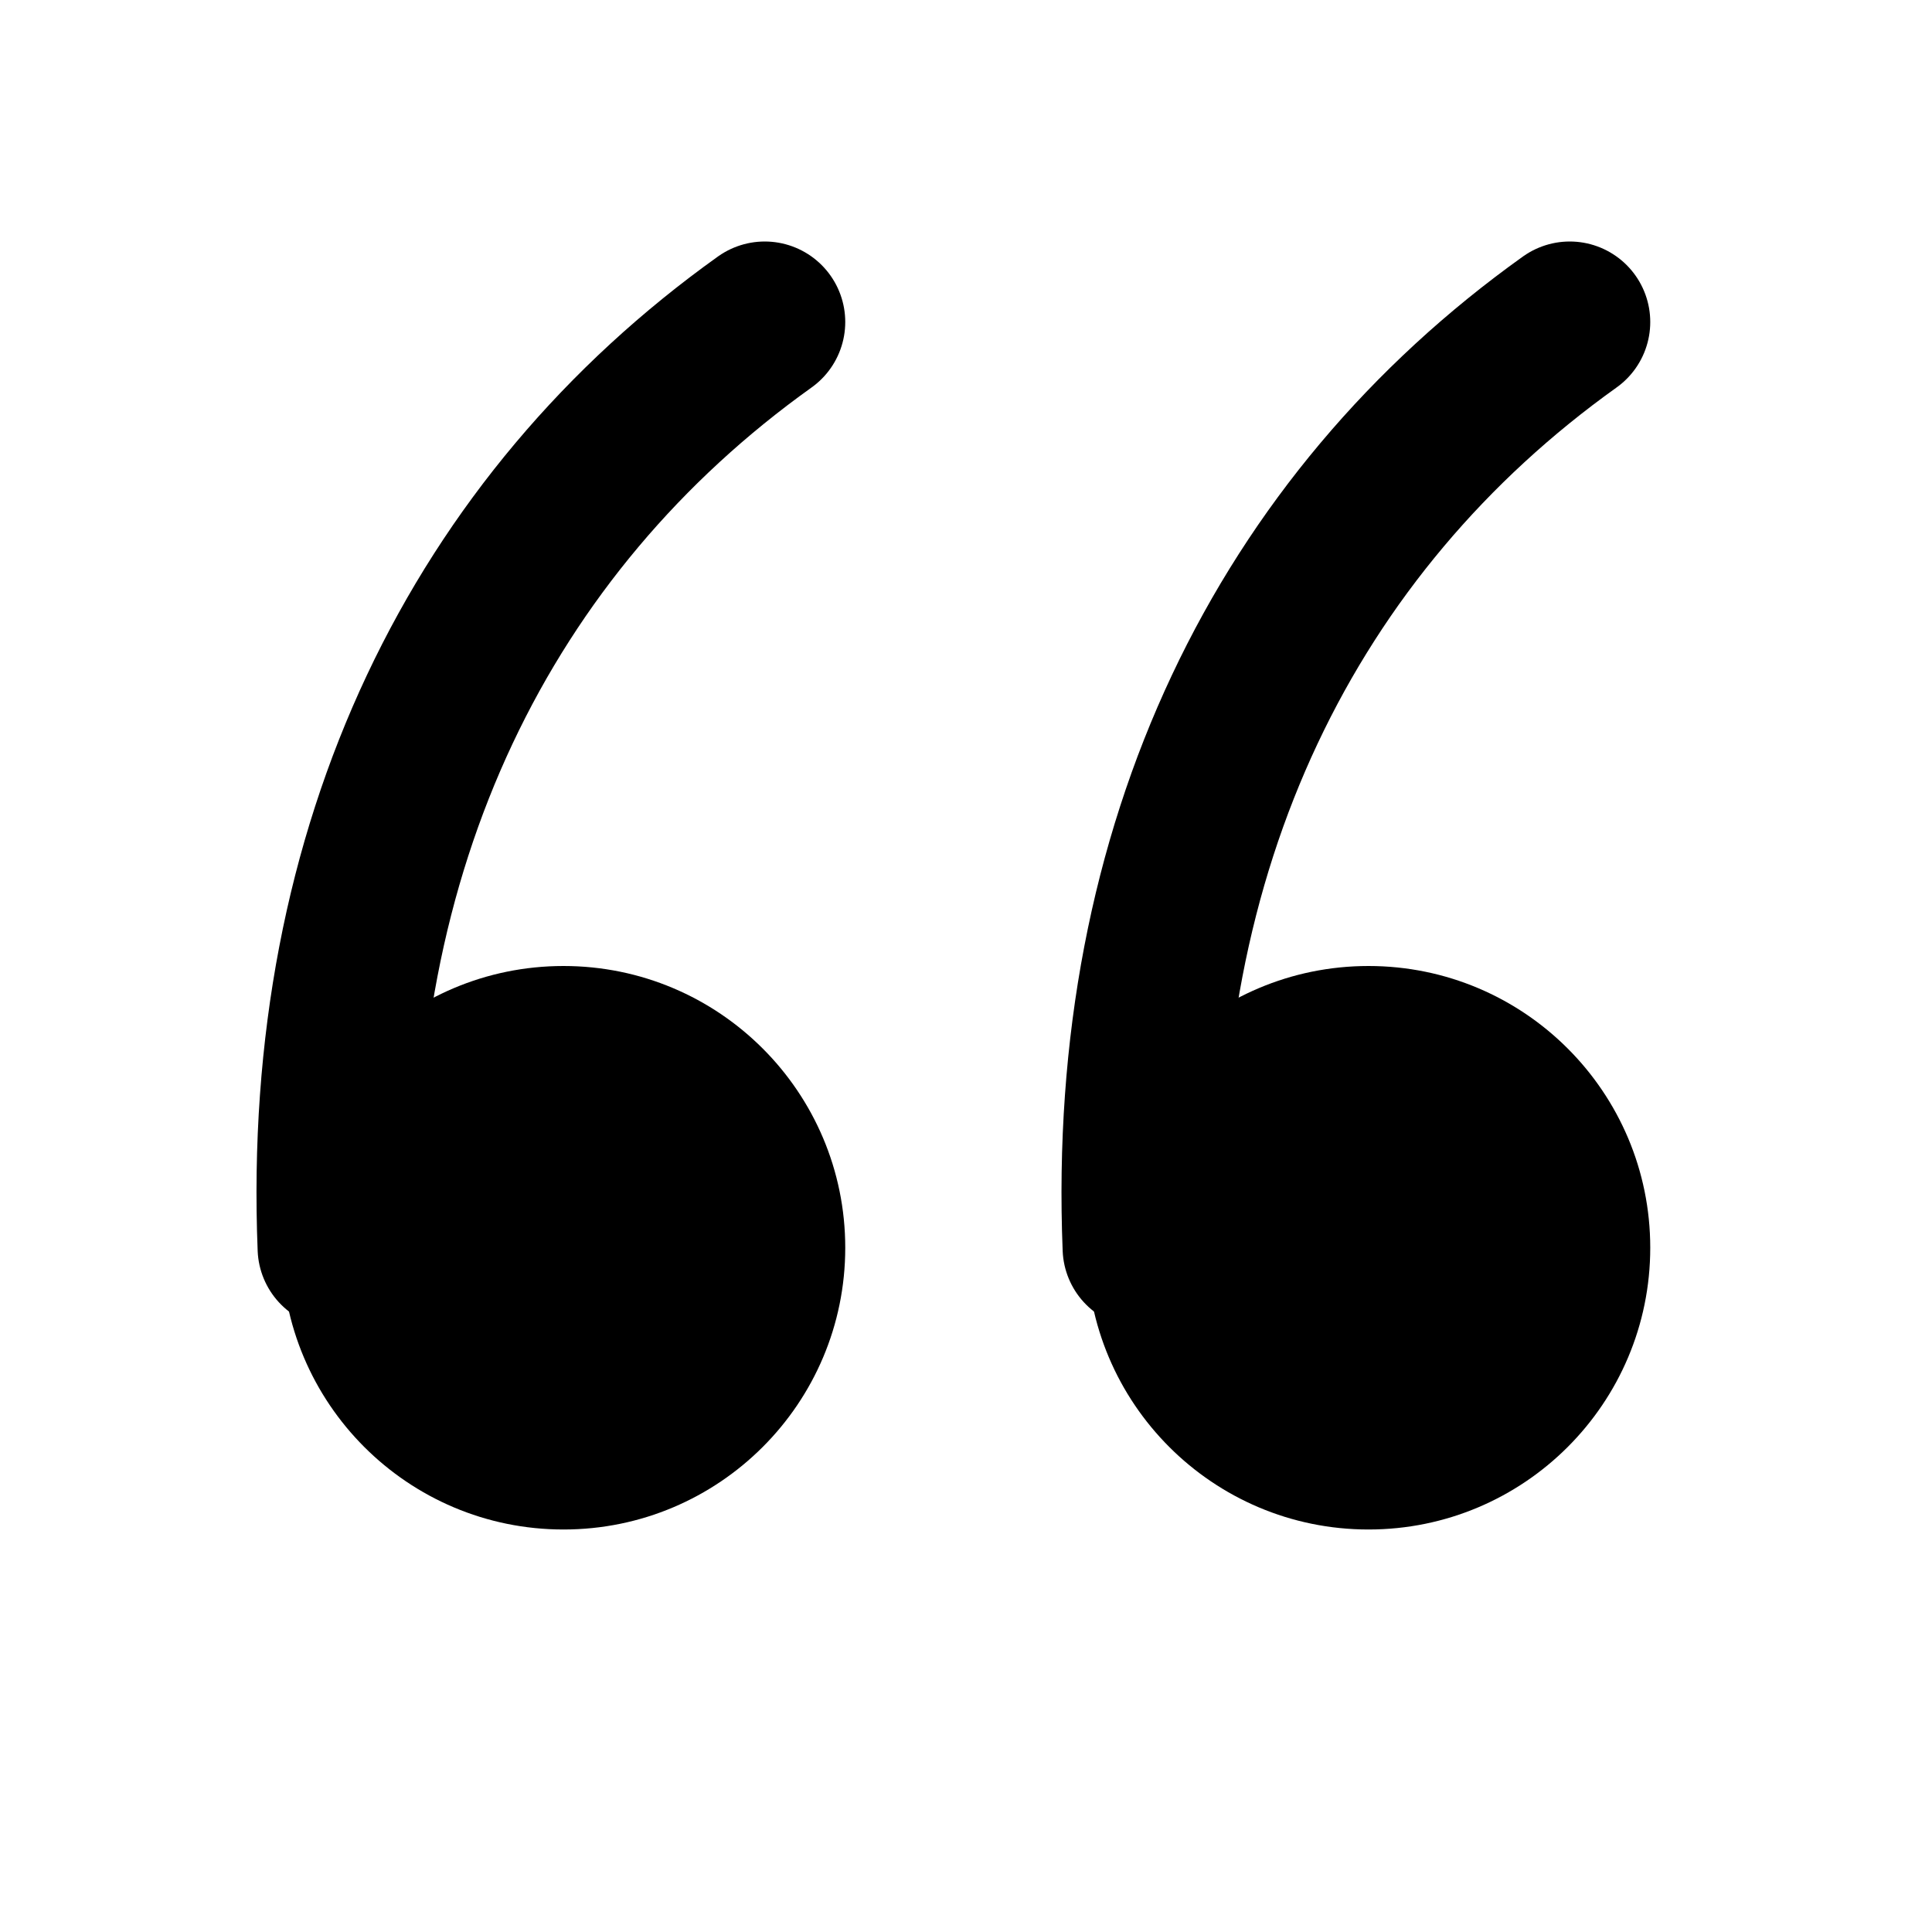
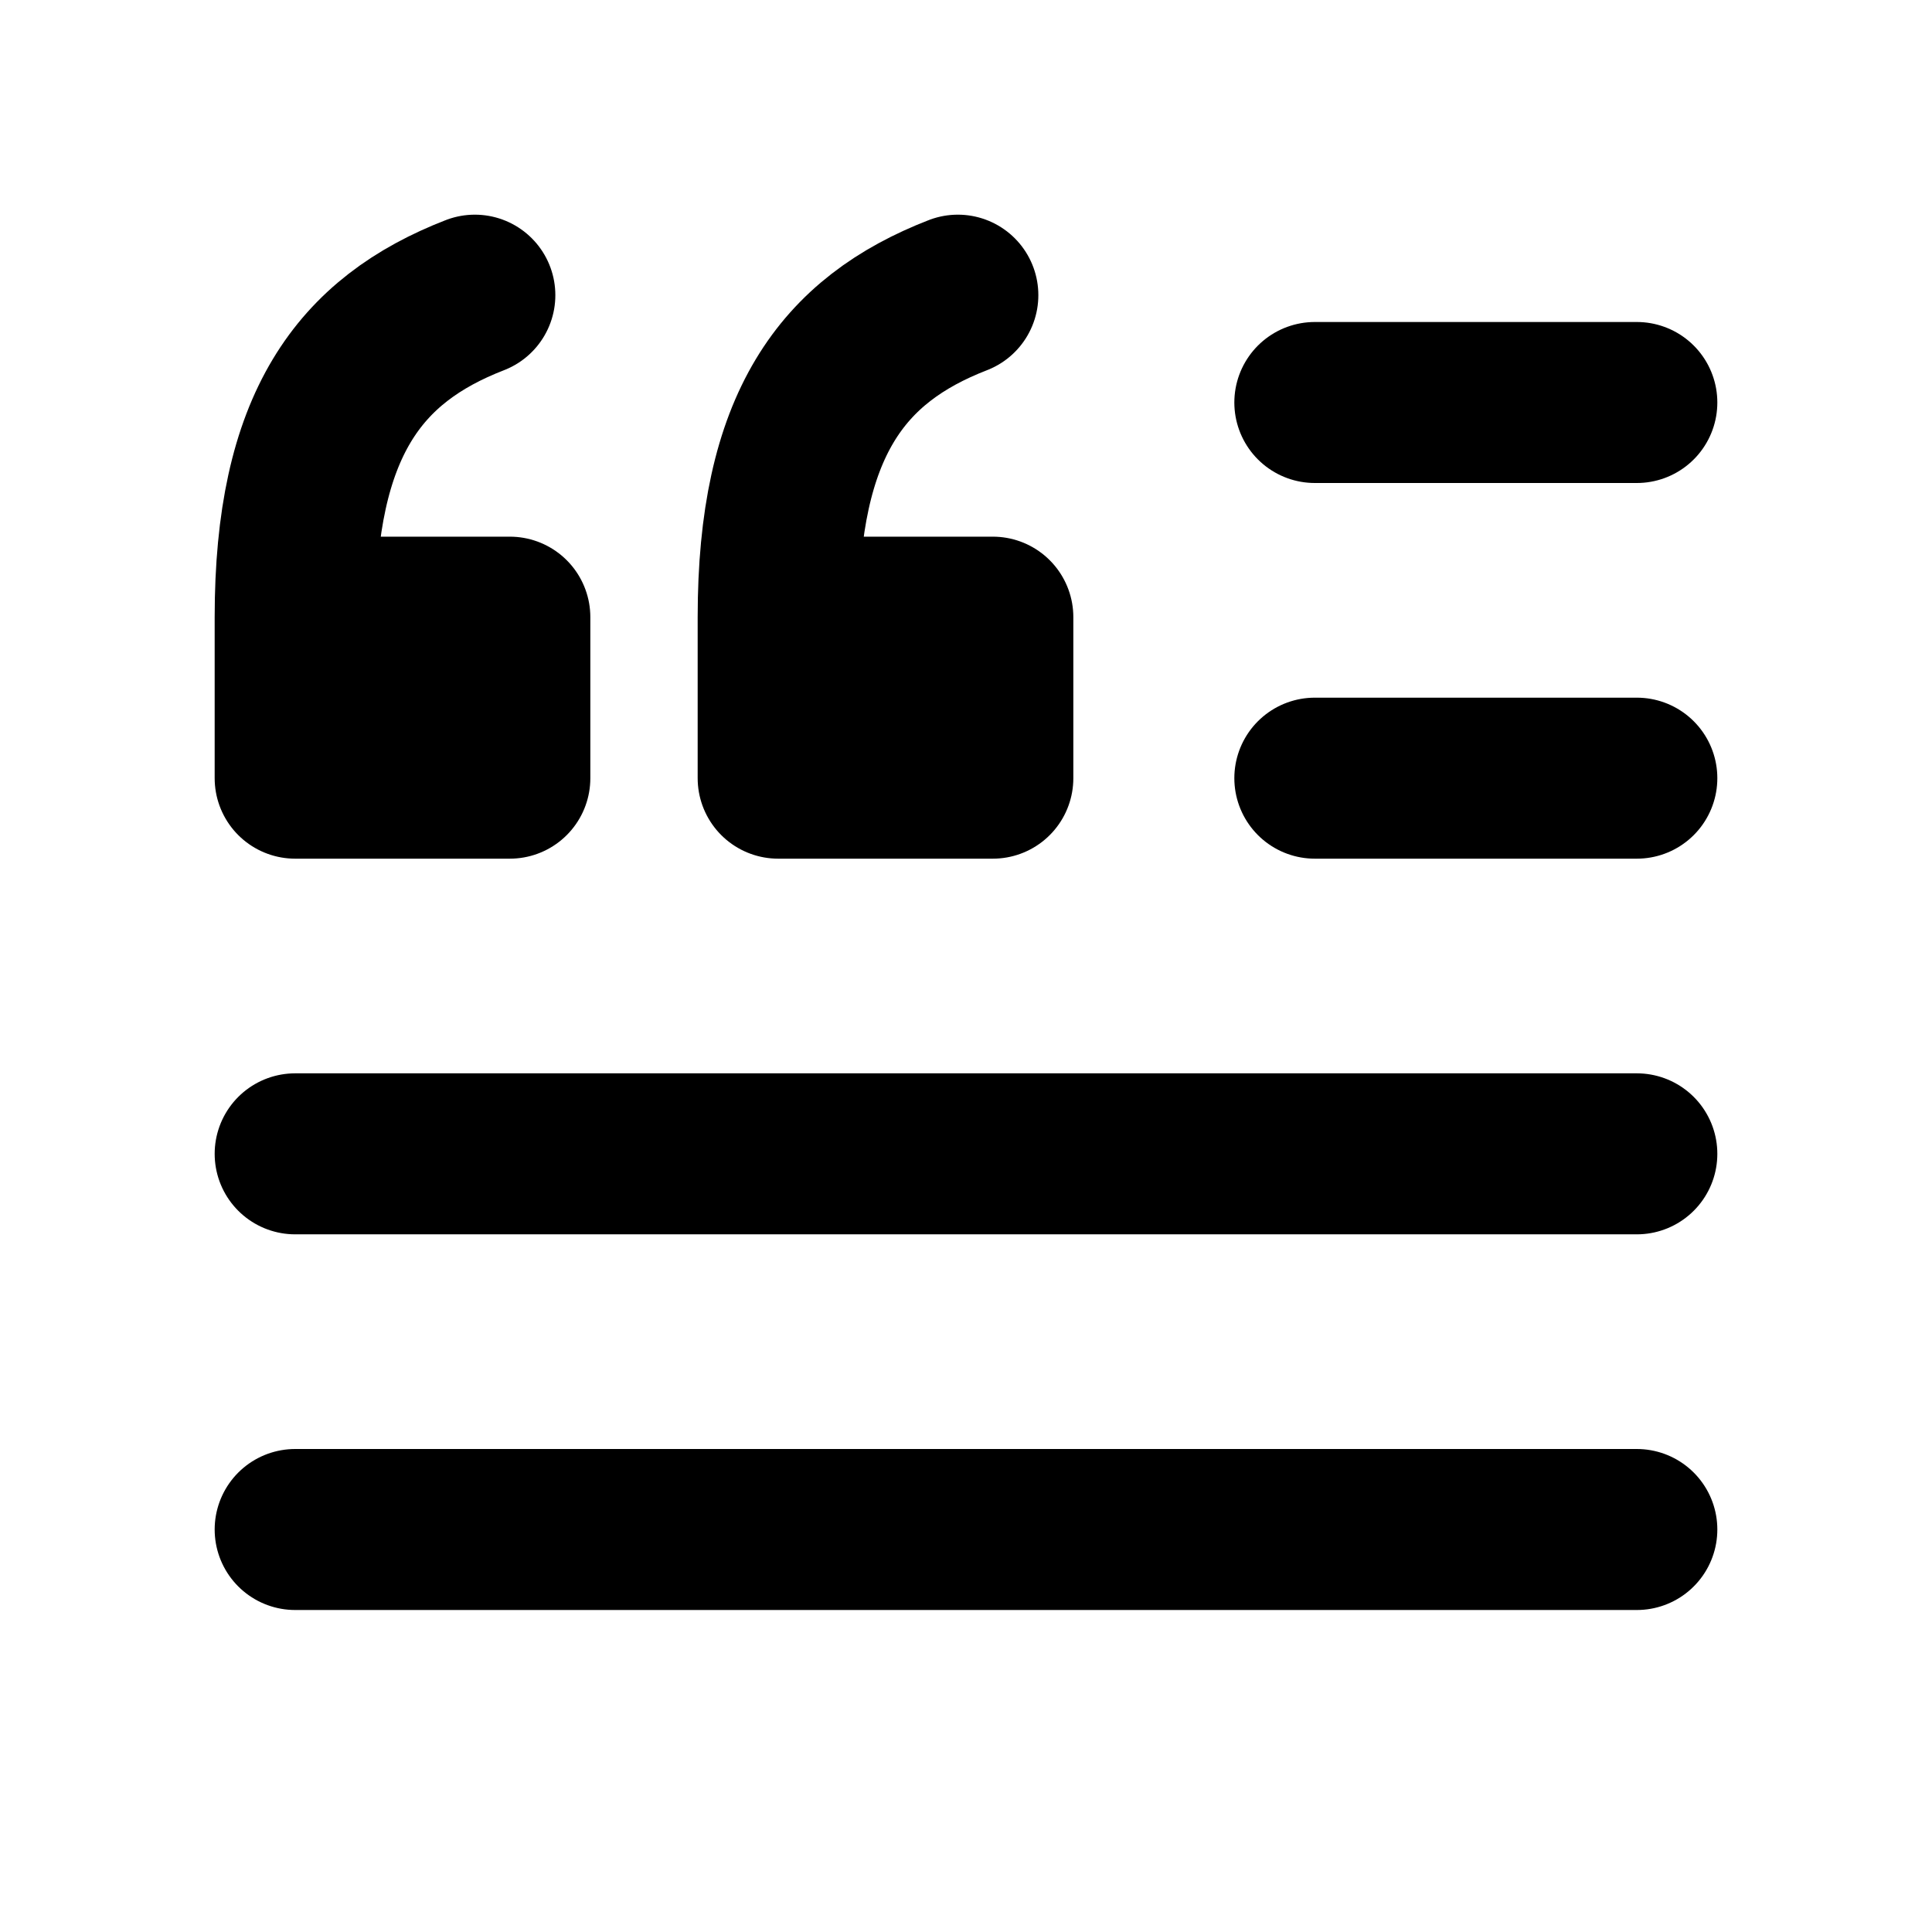
- <svg xmlns="http://www.w3.org/2000/svg" width="24" height="24" viewBox="0 0 24 24" fill="none" stroke="currentColor" stroke-width="2" stroke-linecap="round" stroke-linejoin="round">
-   <circle cx="7" cy="15.5" r="3.5" fill="currentColor" stroke="none" />
-   <circle cx="17" cy="15.5" r="3.5" fill="currentColor" stroke="none" />
-   <path d="M4.2 15.5C4 10.5 6 6.5 9.5 4" />
-   <path d="M14.2 15.5C14 10.5 16 6.5 19.5 4" />
+ <svg xmlns="http://www.w3.org/2000/svg" width="18" height="18" viewBox="0 0 18 18" fill="none">
+   <line x1="2.75" y1="14.25" x2="15.25" y2="14.25" fill="none" stroke="currentColor" stroke-linecap="round" stroke-linejoin="round" stroke-width="1.5" />
+   <line x1="2.75" y1="10.75" x2="15.25" y2="10.75" fill="none" stroke="currentColor" stroke-linecap="round" stroke-linejoin="round" stroke-width="1.5" />
+   <line x1="12.25" y1="7.25" x2="15.25" y2="7.25" fill="none" stroke="currentColor" stroke-linecap="round" stroke-linejoin="round" stroke-width="1.5" />
+   <line x1="12.25" y1="3.75" x2="15.25" y2="3.75" fill="none" stroke="currentColor" stroke-linecap="round" stroke-linejoin="round" stroke-width="1.5" />
+   <path d="M2.75,5.75h2v1.5H2.75v-1.5c0-1.793,.598-2.582,1.674-3" fill="none" stroke="currentColor" stroke-linecap="round" stroke-linejoin="round" stroke-width="1.5" />
+   <path d="M7.25,5.75h2v1.5h-2v-1.5c0-1.793,.598-2.582,1.674-3" fill="none" stroke="currentColor" stroke-linecap="round" stroke-linejoin="round" stroke-width="1.5" />
</svg>
